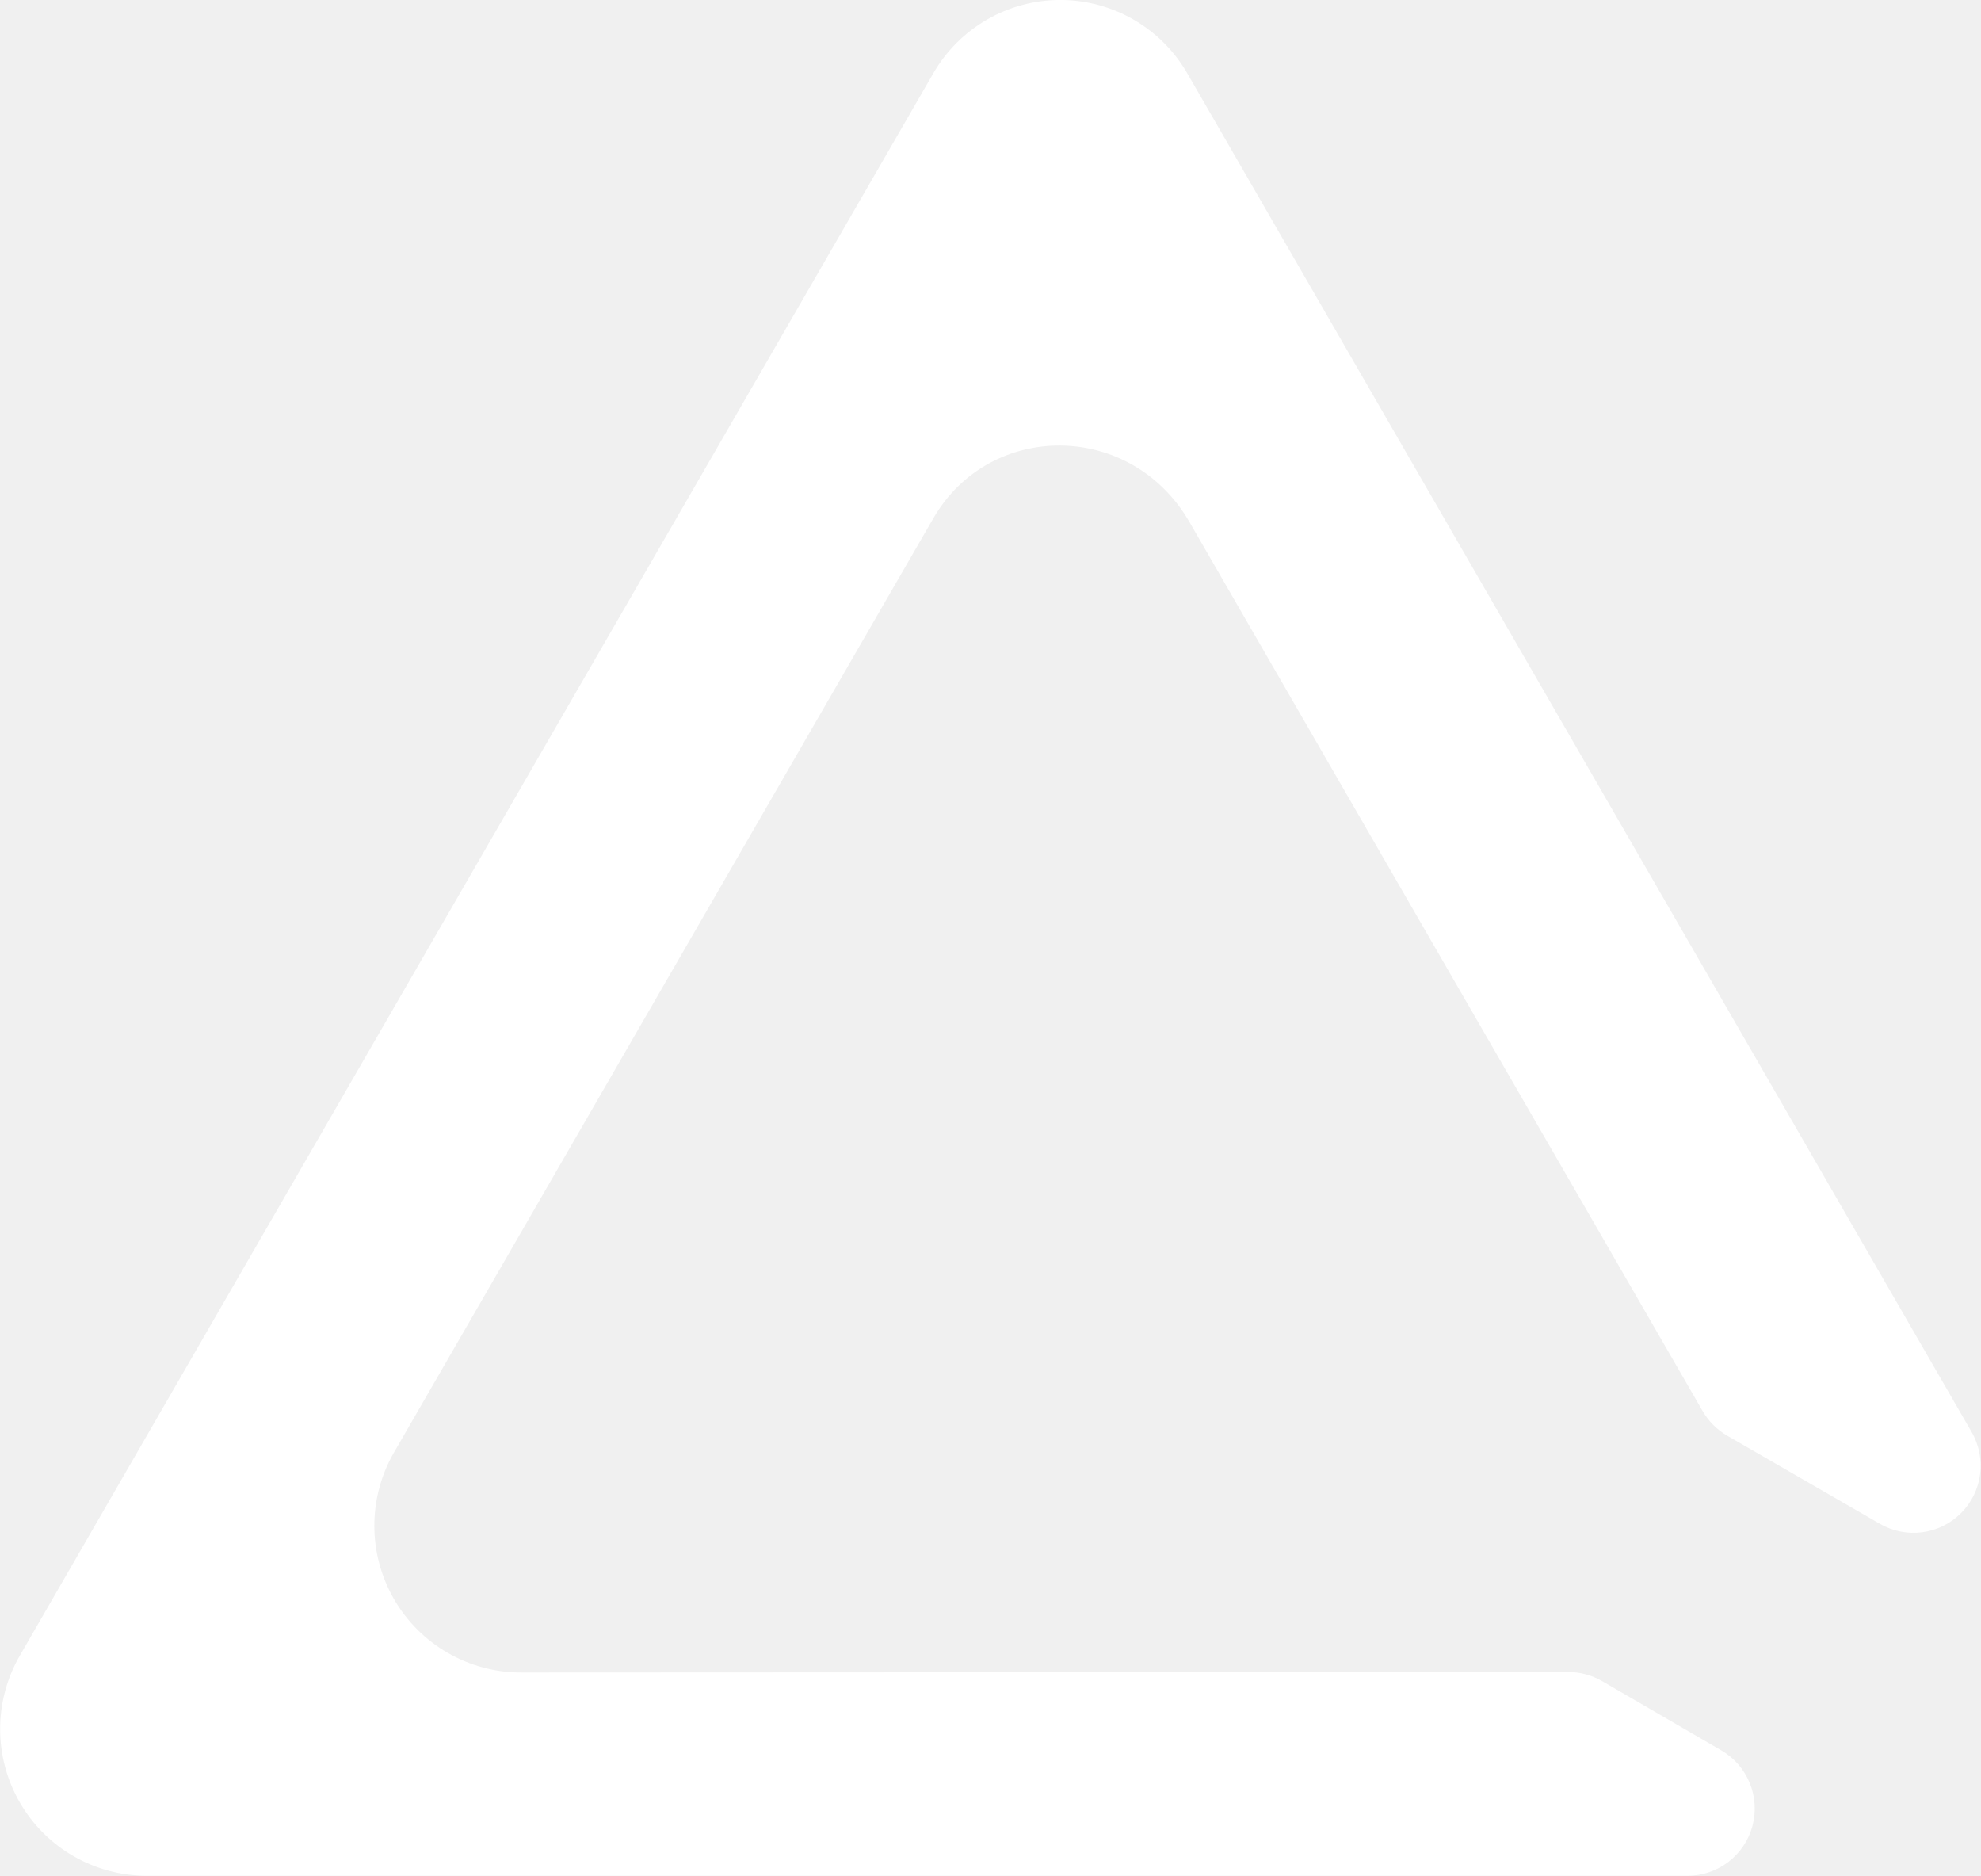
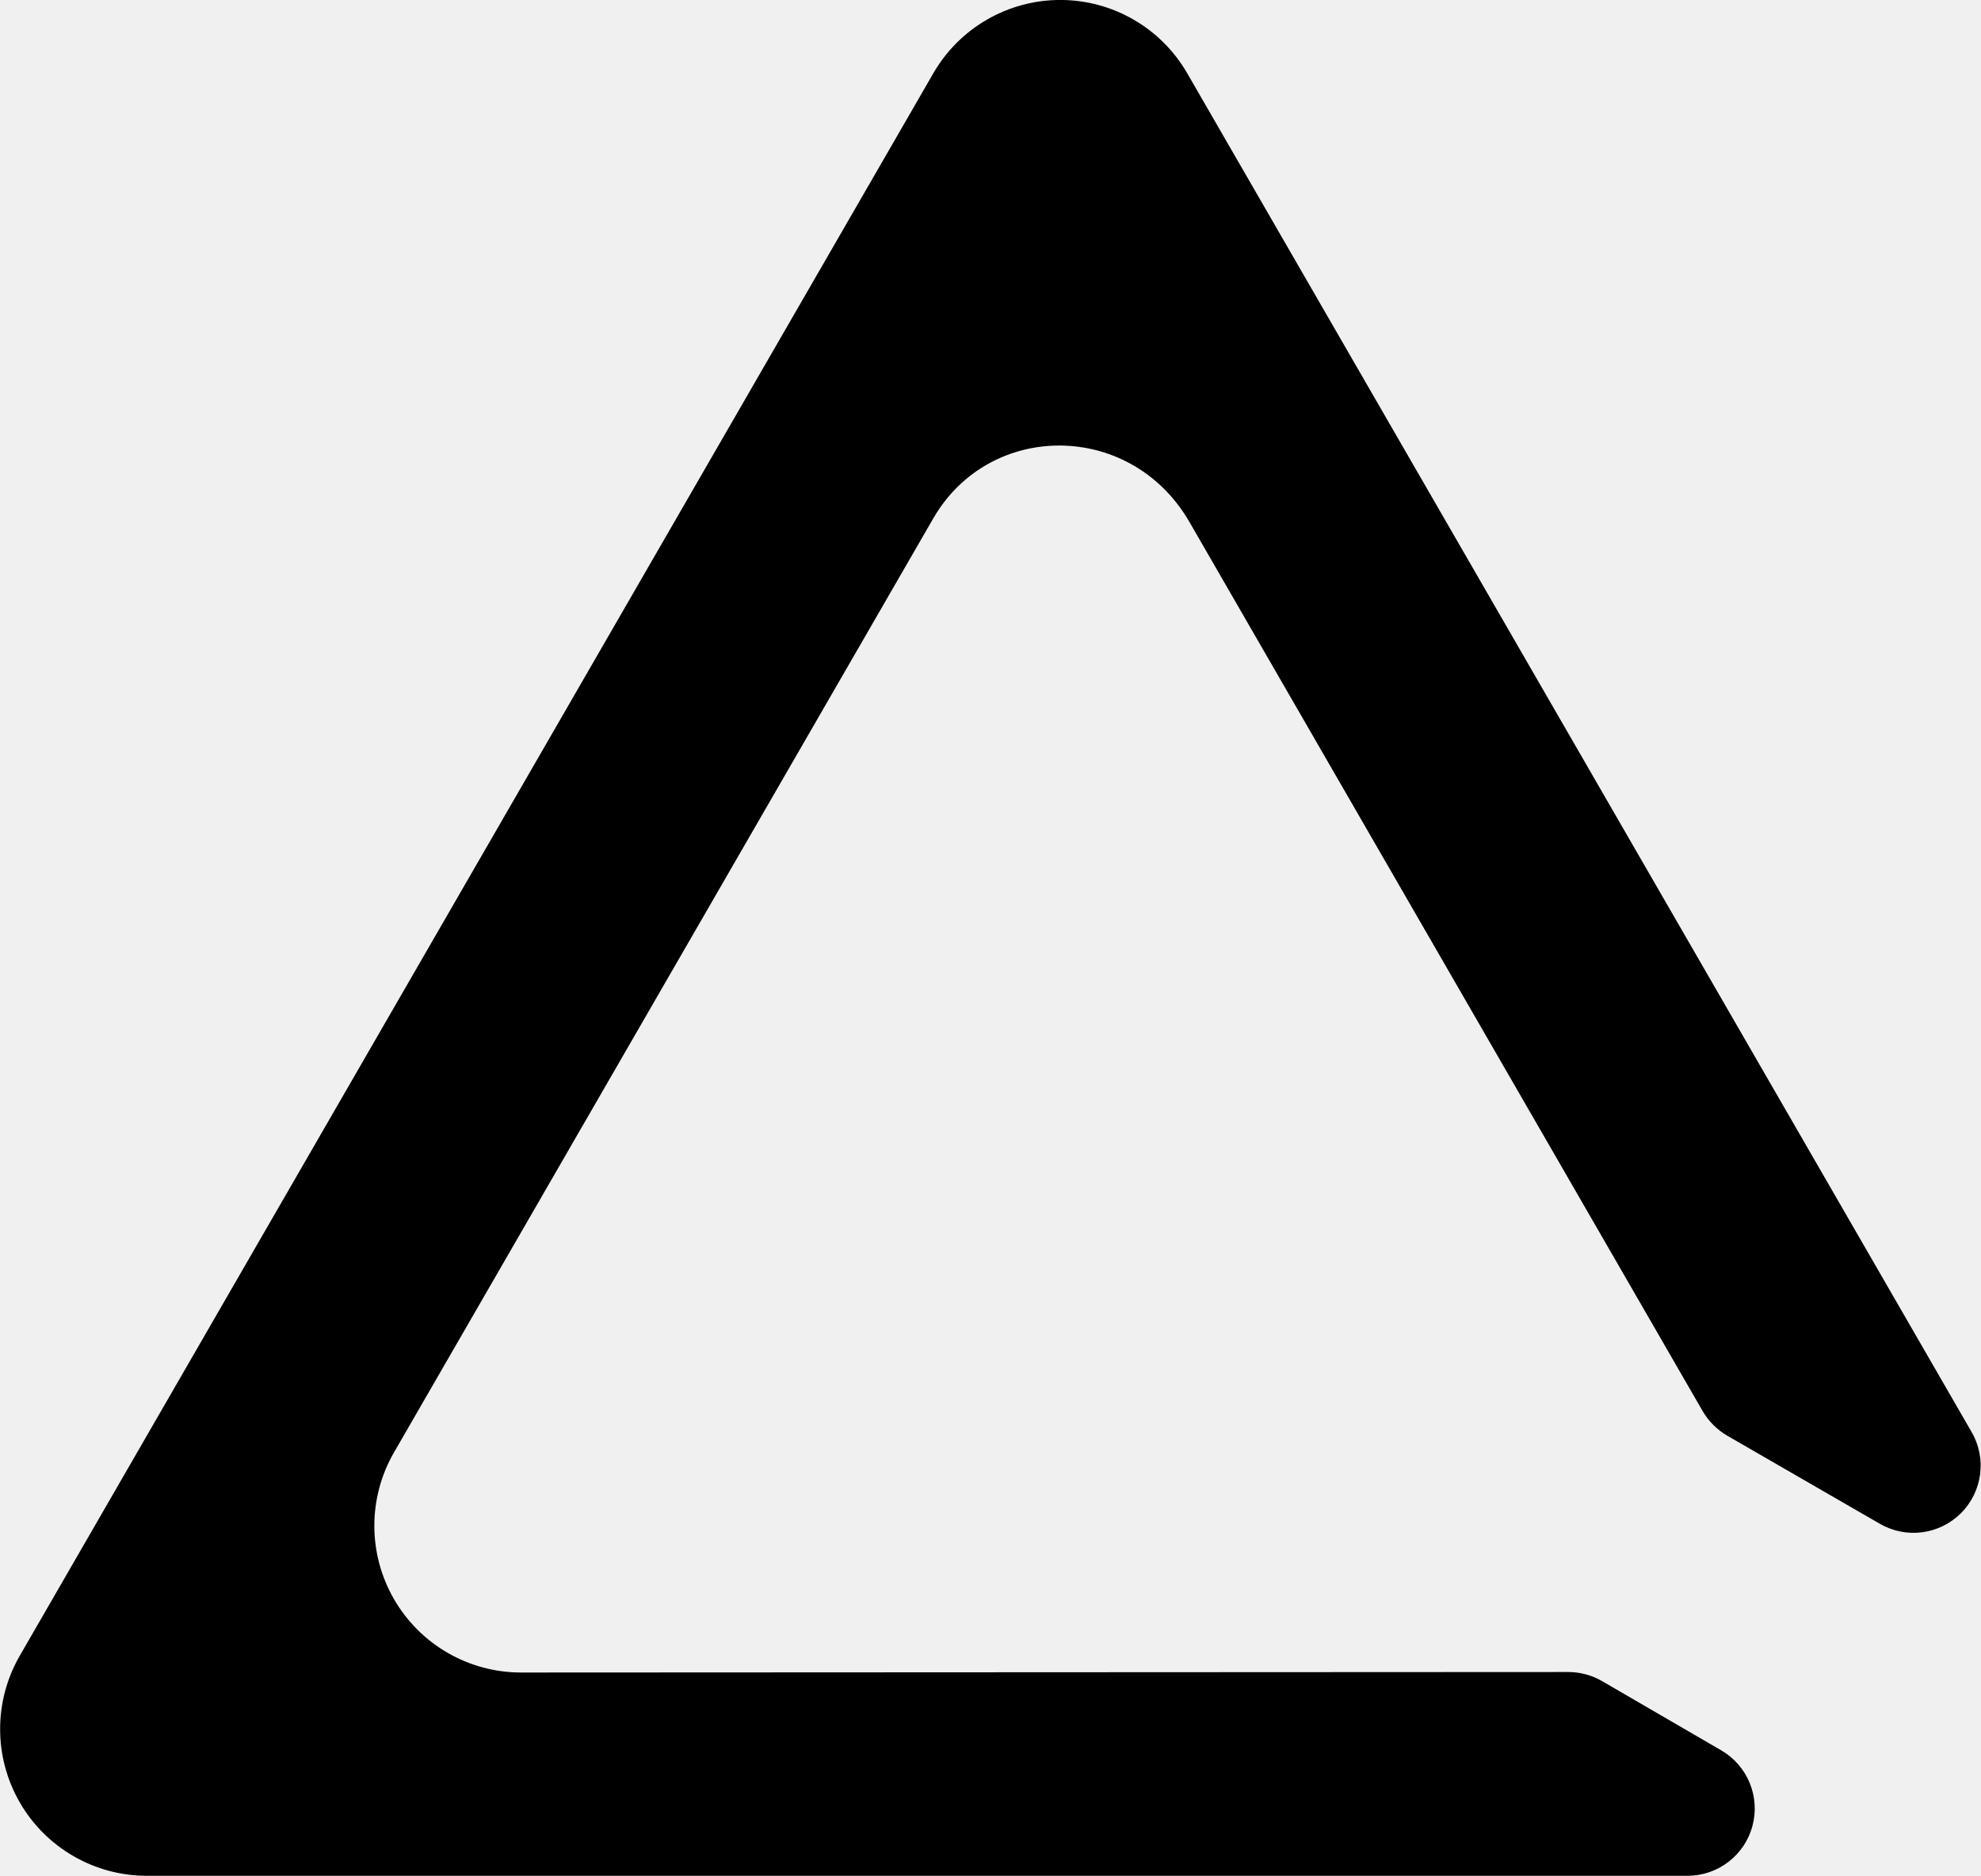
<svg xmlns="http://www.w3.org/2000/svg" viewBox="0 0 200 189.34" fill="url(#linear-gradient)">
  <defs>
    <linearGradient id="linear-gradient" x1="-2.63" y1="56.85" x2="167.19" y2="157.88" gradientUnits="userSpaceOnUse">
      <stop offset="0" stopColor="#10007f" />
      <stop offset="1" stopColor="#0084e9" />
    </linearGradient>
  </defs>
  <g id="Layer_2" data-name="Layer 2">
    <g id="Layer_1-2" data-name="Layer 1">
      <path className="cls-1" d="M52.61,168.82A14.81,14.81,0,0,1,39.78,146.6L94.22,52.33c5.7-9.88,20-9.88,25.9.42l51.77,89.67a6.88,6.88,0,0,0,2.48,2.49l15.42,8.9a6.78,6.78,0,0,0,9.26-9.27L119.87,7.41a14.8,14.8,0,0,0-25.65,0L2,167.12a14.81,14.81,0,0,0,12.83,22.22H170.39a6.79,6.79,0,0,0,3.39-12.66l-12.05-7a6.83,6.83,0,0,0-3.39-.91Z" />
    </g>
  </g>
  <style>
-         path { fill: white; }
+         path { fill: black; }
        @media (prefers-color-scheme: dark) {
            path {
                fill: white;
            }
        }

    </style>
</svg>
